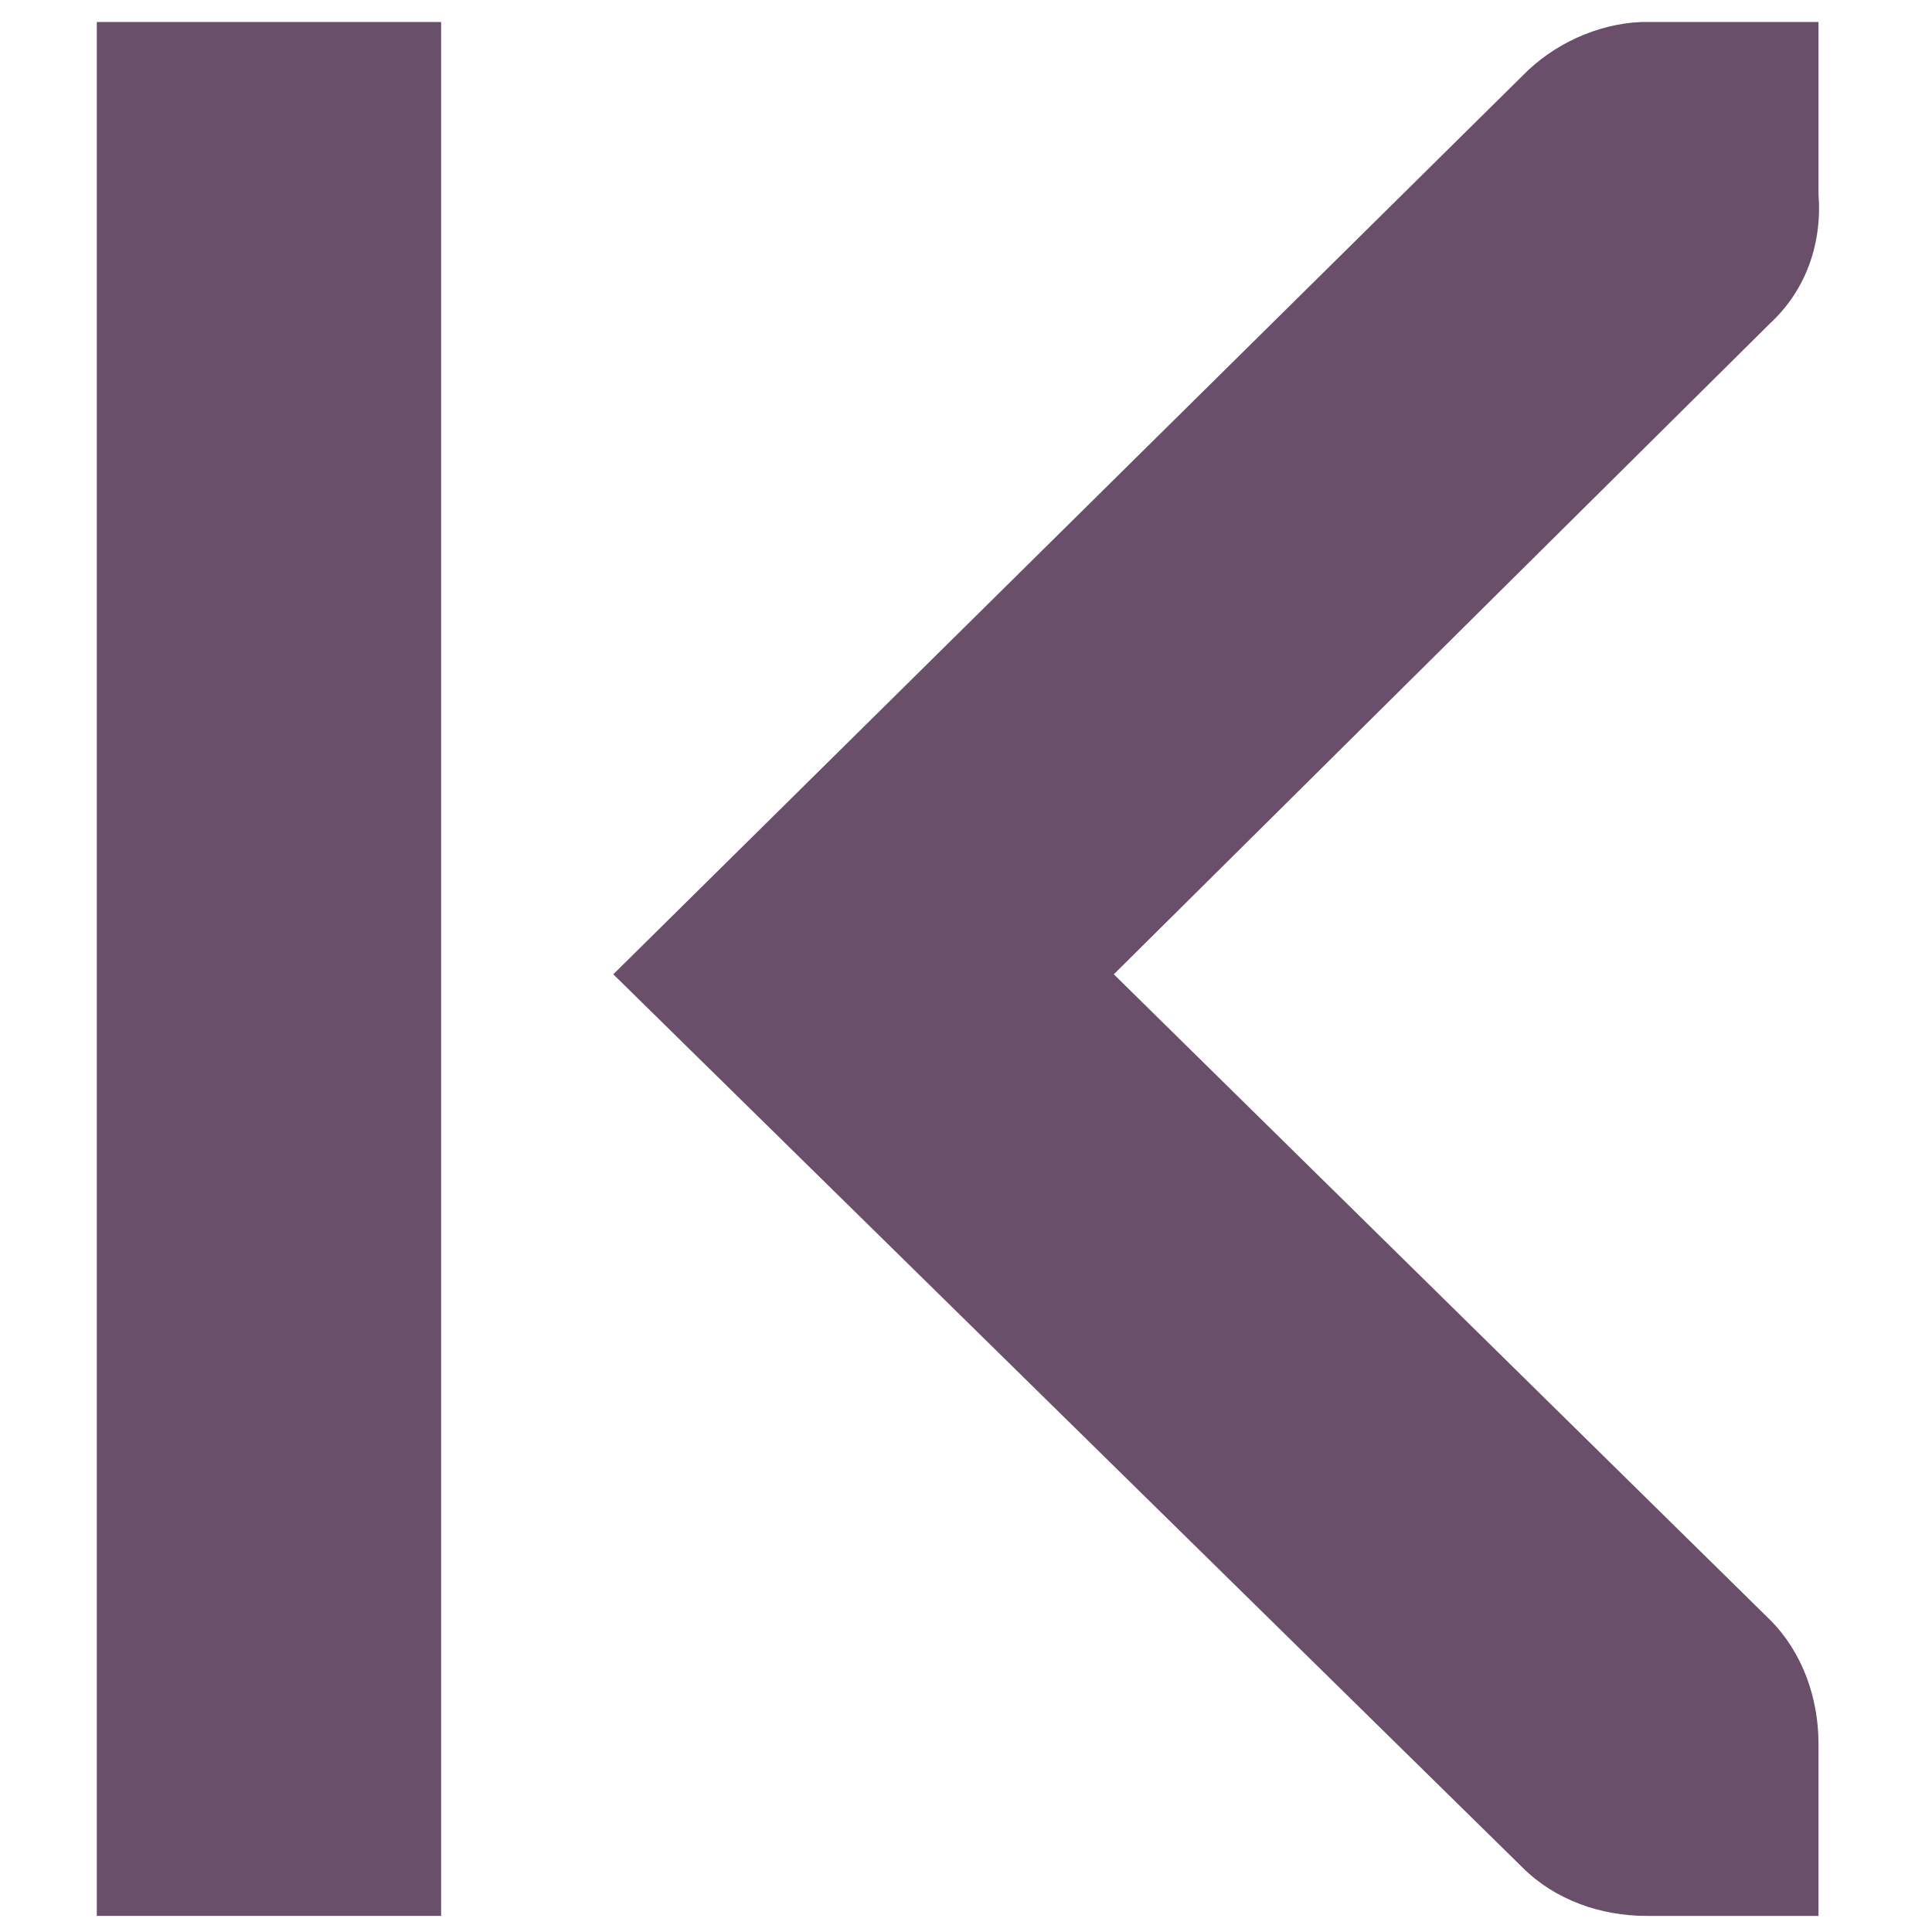
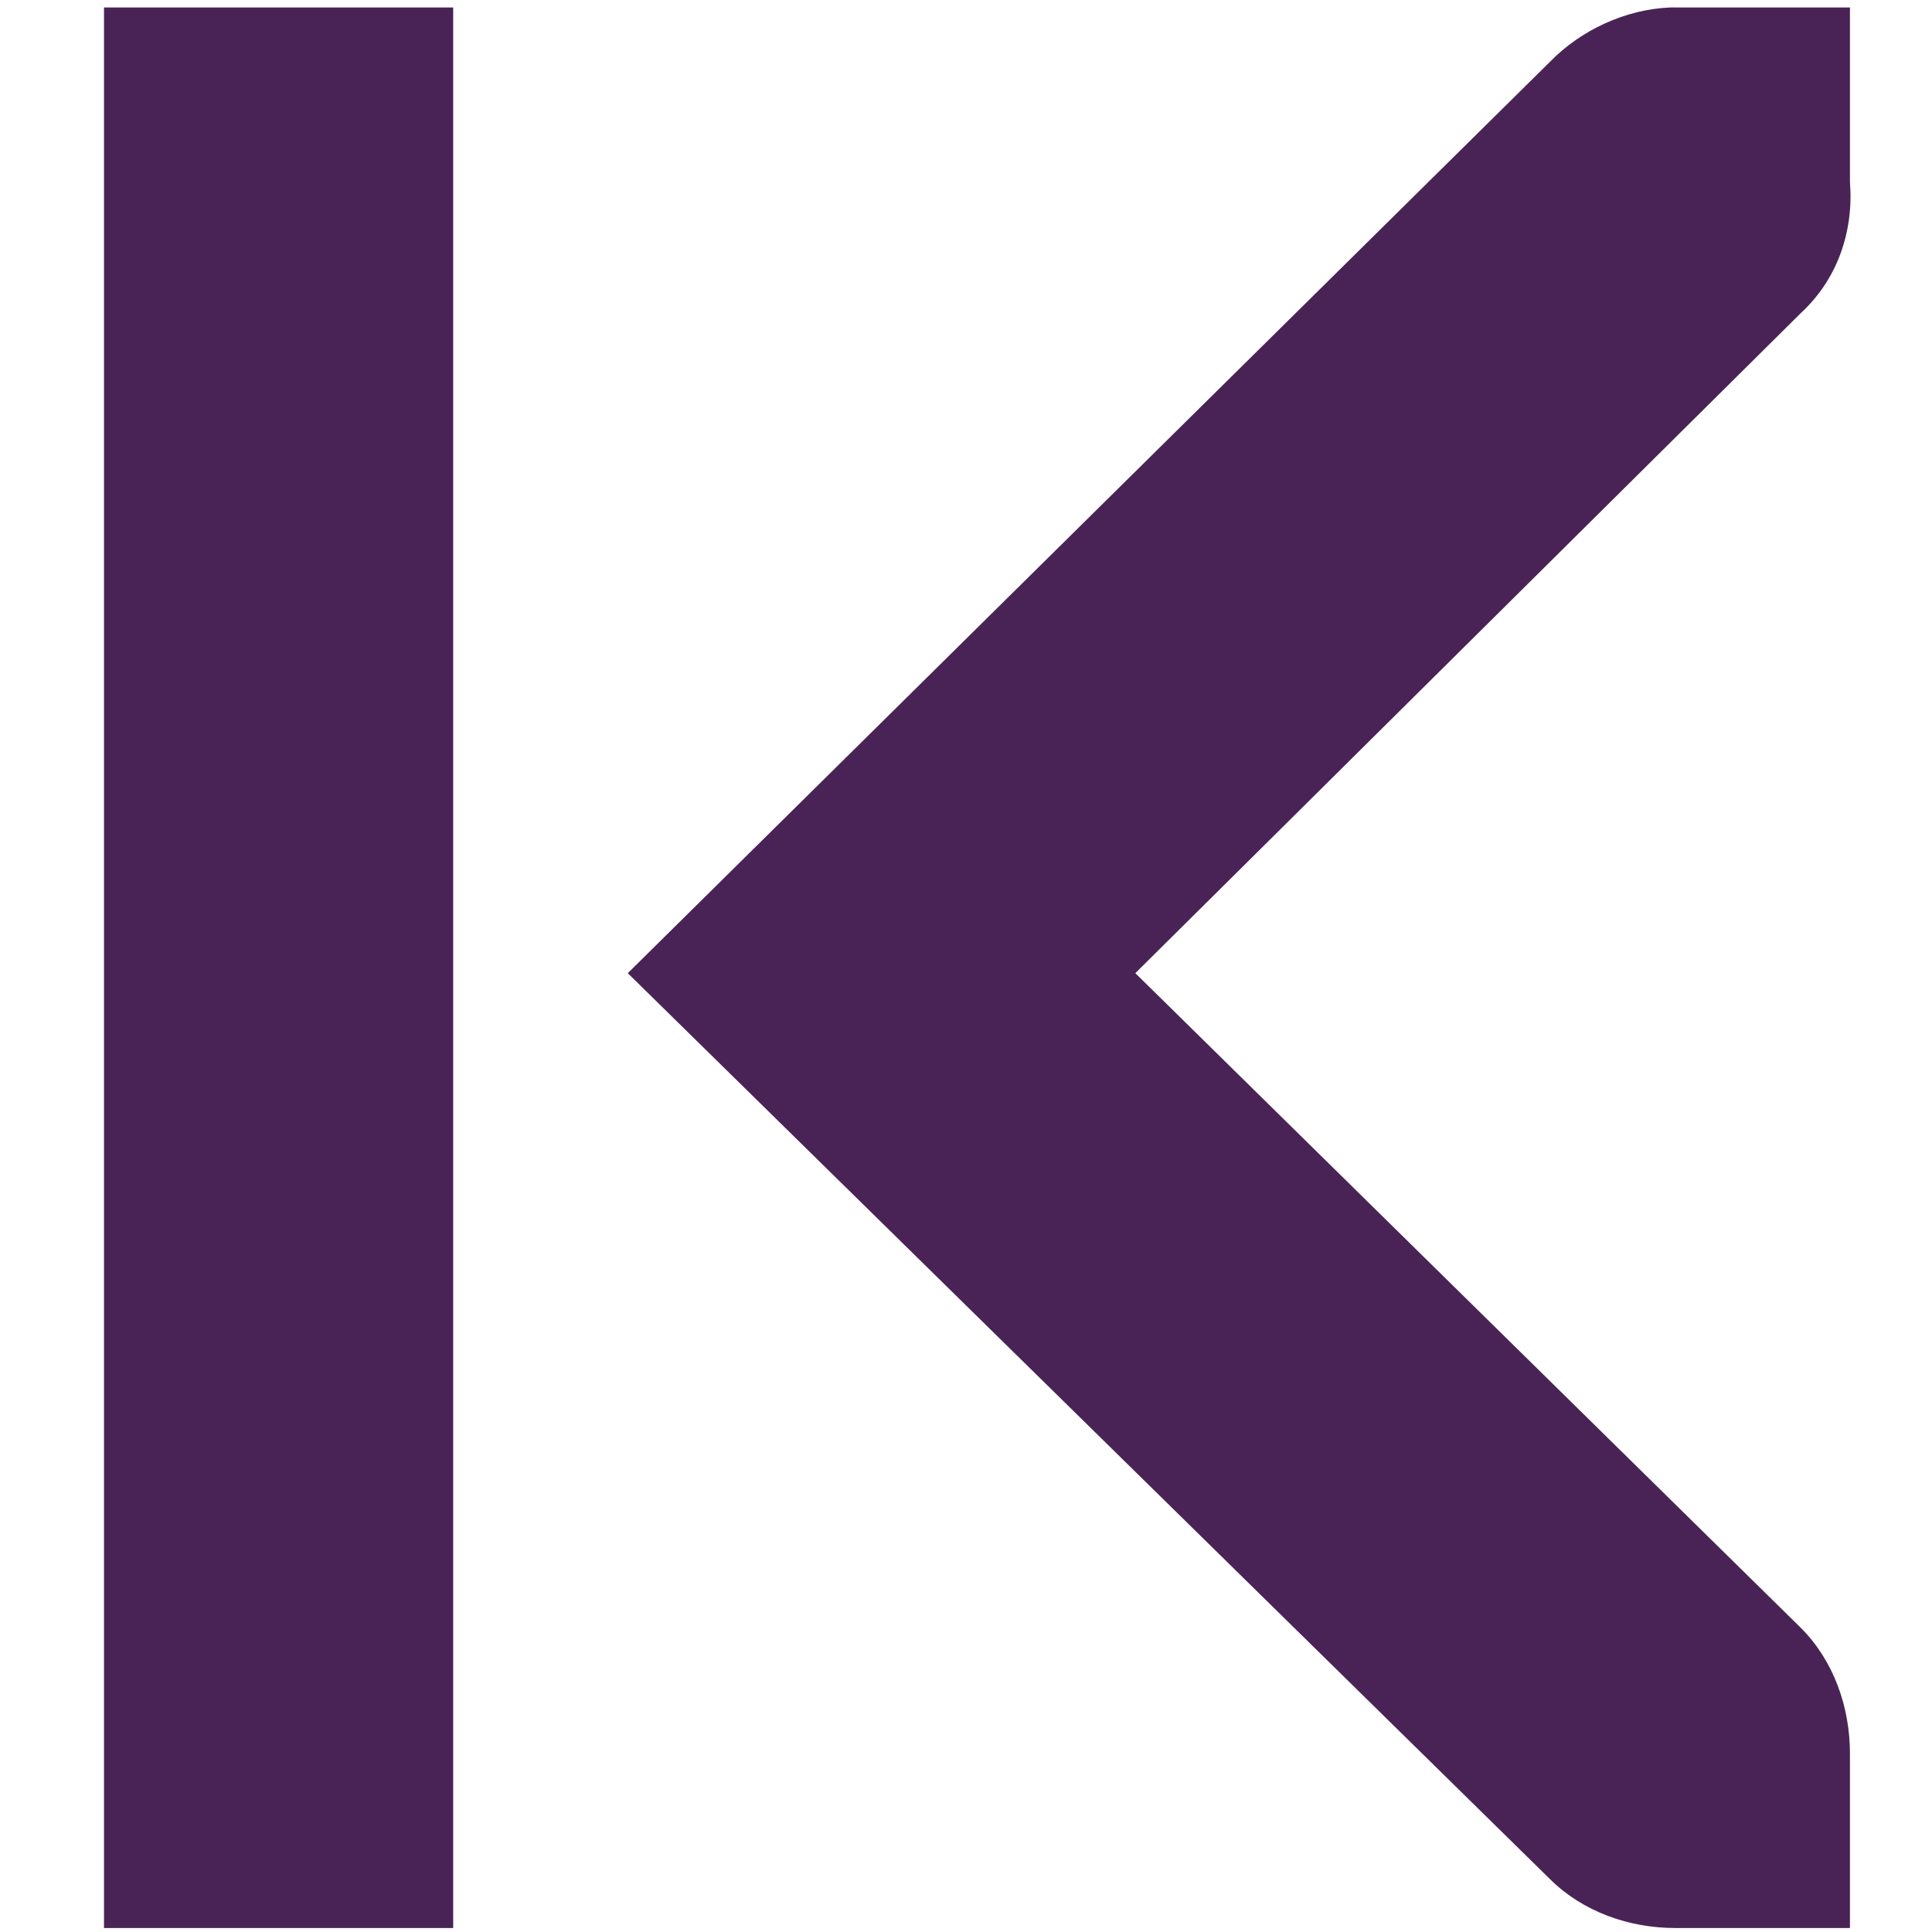
<svg xmlns="http://www.w3.org/2000/svg" xmlns:xlink="http://www.w3.org/1999/xlink" width="256" height="256" id="svg2" version="1.1">
  <defs id="defs4">
    <linearGradient spreadMethod="reflect" gradientUnits="userSpaceOnUse" y2="8" x2="14" y1="8" x1="2" id="linearGradient5931" xlink:href="#id9" />
    <linearGradient spreadMethod="reflect" gradientUnits="userSpaceOnUse" y2="7.418" x2="15.02" y1="7.418" x1="0.947" id="linearGradient5895" xlink:href="#id9" />
    <linearGradient spreadMethod="reflect" gradientUnits="userSpaceOnUse" y2="8.5" x2="16" y1="8.5" x1="0" id="linearGradient5815" xlink:href="#id9" />
    <linearGradient spreadMethod="reflect" gradientUnits="userSpaceOnUse" y2="8.011" x2="14" y1="8.011" x1="1.594" id="linearGradient5693" xlink:href="#id9" />
    <linearGradient spreadMethod="reflect" gradientUnits="userSpaceOnUse" y2="8" x2="14" y1="8" x1="0.969" id="linearGradient5604" xlink:href="#id9" />
    <linearGradient spreadMethod="reflect" gradientUnits="userSpaceOnUse" y2="8.032" x2="15.021" y1="8.032" x1="0.997" id="linearGradient5520" xlink:href="#id9" />
    <linearGradient spreadMethod="reflect" gradientUnits="userSpaceOnUse" y2="8.007" x2="15.992" y1="8.007" x1="0.008" id="linearGradient5464" xlink:href="#id9" />
    <linearGradient spreadMethod="reflect" gradientUnits="userSpaceOnUse" y2="546" x2="136" y1="546" x1="120" id="linearGradient5408" xlink:href="#id9" />
    <linearGradient xlink:href="#id9" id="linearGradient5253" gradientUnits="userSpaceOnUse" x1="0" y1="8" x2="16" y2="8" />
    <linearGradient id="linearGradient5233" gradientUnits="userSpaceOnUse" x1="77.762" y1="75.677" x2="229.189" y2="264.963">
      <stop offset="0" style="stop-color:#58A6D8" id="stop5235" />
      <stop id="stop5237" style="stop-color:#548bbb;stop-opacity:1;" offset="0.471" />
      <stop offset="0.941" style="stop-color:#50719E" id="stop5239" />
      <stop offset="1" style="stop-color:#386EAB" id="stop5241" />
    </linearGradient>
    <linearGradient y2="8" x2="16" y1="8" x1="0" gradientUnits="userSpaceOnUse" id="linearGradient4254" xlink:href="#id9" />
    <linearGradient id="linearGradient5222" gradientUnits="userSpaceOnUse" x1="77.762" y1="75.677" x2="229.189" y2="264.963">
      <stop offset="0" style="stop-color:#58A6D8" id="stop5224" />
      <stop id="stop5226" style="stop-color:#548bbb;stop-opacity:1;" offset="0.471" />
      <stop offset="0.941" style="stop-color:#50719E" id="stop5228" />
      <stop offset="1" style="stop-color:#386EAB" id="stop5230" />
    </linearGradient>
    <linearGradient y2="8" x2="16" y1="8" x1="0" gradientUnits="userSpaceOnUse" id="linearGradient4252" xlink:href="#id9" />
    <linearGradient id="linearGradient5211" gradientUnits="userSpaceOnUse" x1="77.762" y1="75.677" x2="229.189" y2="264.963">
      <stop offset="0" style="stop-color:#58A6D8" id="stop5213" />
      <stop id="stop5215" style="stop-color:#548bbb;stop-opacity:1;" offset="0.471" />
      <stop offset="0.941" style="stop-color:#50719E" id="stop5217" />
      <stop offset="1" style="stop-color:#386EAB" id="stop5219" />
    </linearGradient>
    <linearGradient y2="8" x2="16" y1="8" x1="0" gradientUnits="userSpaceOnUse" id="linearGradient4250" xlink:href="#id9" />
    <linearGradient id="linearGradient5200" gradientUnits="userSpaceOnUse" x1="77.762" y1="75.677" x2="229.189" y2="264.963">
      <stop offset="0" style="stop-color:#58A6D8" id="stop5202" />
      <stop id="stop5204" style="stop-color:#548bbb;stop-opacity:1;" offset="0.471" />
      <stop offset="0.941" style="stop-color:#50719E" id="stop5206" />
      <stop offset="1" style="stop-color:#386EAB" id="stop5208" />
    </linearGradient>
    <linearGradient id="linearGradient5189" gradientUnits="userSpaceOnUse" x1="77.762" y1="75.677" x2="229.189" y2="264.963">
      <stop offset="0" style="stop-color:#58A6D8" id="stop5191" />
      <stop id="stop5193" style="stop-color:#548bbb;stop-opacity:1;" offset="0.471" />
      <stop offset="0.941" style="stop-color:#50719E" id="stop5195" />
      <stop offset="1" style="stop-color:#386EAB" id="stop5197" />
    </linearGradient>
    <linearGradient y2="546" x2="136" y1="546" x1="120" gradientUnits="userSpaceOnUse" id="linearGradient4268" xlink:href="#id9" />
    <linearGradient id="linearGradient5178" gradientUnits="userSpaceOnUse" x1="77.762" y1="75.677" x2="229.189" y2="264.963">
      <stop offset="0" style="stop-color:#58A6D8" id="stop5180" />
      <stop id="stop5182" style="stop-color:#548bbb;stop-opacity:1;" offset="0.471" />
      <stop offset="0.941" style="stop-color:#50719E" id="stop5184" />
      <stop offset="1" style="stop-color:#386EAB" id="stop5186" />
    </linearGradient>
    <linearGradient gradientUnits="userSpaceOnUse" y2="546" x2="136" y1="546" x1="120" id="linearGradient4264" xlink:href="#id9" />
    <linearGradient id="linearGradient5167" gradientUnits="userSpaceOnUse" x1="77.762" y1="75.677" x2="229.189" y2="264.963">
      <stop offset="0" style="stop-color:#58A6D8" id="stop5169" />
      <stop id="stop5171" style="stop-color:#548bbb;stop-opacity:1;" offset="0.471" />
      <stop offset="0.941" style="stop-color:#50719E" id="stop5173" />
      <stop offset="1" style="stop-color:#386EAB" id="stop5175" />
    </linearGradient>
    <linearGradient y2="8" x2="16" y1="8" x1="0" gradientUnits="userSpaceOnUse" id="linearGradient4242" xlink:href="#id9" />
    <linearGradient id="linearGradient5156" gradientUnits="userSpaceOnUse" x1="77.762" y1="75.677" x2="229.189" y2="264.963">
      <stop offset="0" style="stop-color:#58A6D8" id="stop5158" />
      <stop id="stop5160" style="stop-color:#548bbb;stop-opacity:1;" offset="0.471" />
      <stop offset="0.941" style="stop-color:#50719E" id="stop5162" />
      <stop offset="1" style="stop-color:#386EAB" id="stop5164" />
    </linearGradient>
    <linearGradient y2="8" x2="16" y1="8" x1="0" gradientUnits="userSpaceOnUse" id="linearGradient4240" xlink:href="#id9" />
    <linearGradient id="linearGradient5145" gradientUnits="userSpaceOnUse" x1="77.762" y1="75.677" x2="229.189" y2="264.963">
      <stop offset="0" style="stop-color:#58A6D8" id="stop5147" />
      <stop id="stop5149" style="stop-color:#548bbb;stop-opacity:1;" offset="0.471" />
      <stop offset="0.941" style="stop-color:#50719E" id="stop5151" />
      <stop offset="1" style="stop-color:#386EAB" id="stop5153" />
    </linearGradient>
    <linearGradient y2="8" x2="16" y1="8" x1="0" gradientUnits="userSpaceOnUse" id="linearGradient4238" xlink:href="#id9" />
    <linearGradient id="id9" gradientUnits="userSpaceOnUse" x1="77.762" y1="75.677" x2="229.189" y2="264.963">
      <stop offset="0" style="stop-color:#58A6D8" id="stop3151" />
      <stop id="stop4258" style="stop-color:#548bbb;stop-opacity:1;" offset="0.471" />
      <stop offset="0.941" style="stop-color:#50719E" id="stop3153" />
      <stop offset="1" style="stop-color:#386EAB" id="stop3155" />
    </linearGradient>
    <linearGradient gradientUnits="userSpaceOnUse" y2="8" x2="16" y1="8" x1="0" id="linearGradient4236" xlink:href="#id9" />
    <linearGradient xlink:href="#id9" id="linearGradient3969" x1="-0" y1="8.015" x2="16.054" y2="8.015" gradientUnits="userSpaceOnUse" spreadMethod="reflect" />
    <linearGradient xlink:href="#id9" id="linearGradient4005" x1="5.028" y1="7.5" x2="12.031" y2="7.5" gradientUnits="userSpaceOnUse" spreadMethod="reflect" />
    <linearGradient xlink:href="#id9" id="linearGradient4041" x1="2" y1="7.998" x2="13" y2="7.998" gradientUnits="userSpaceOnUse" spreadMethod="reflect" />
+     <linearGradient xlink:href="#id9" id="linearGradient4201" x1="2" y1="7.498" x2="13" y2="7.498" gradientUnits="userSpaceOnUse" spreadMethod="reflect" />
+     <linearGradient xlink:href="#id9" id="linearGradient4241" x1="2" y1="8" x2="14" y2="8" gradientUnits="userSpaceOnUse" spreadMethod="reflect" />
+     <linearGradient xlink:href="#id9" id="linearGradient4349" x1="0.906" y1="7.641" x2="15.875" y2="7.641" gradientUnits="userSpaceOnUse" spreadMethod="reflect" />
+     <linearGradient xlink:href="#id9" id="linearGradient4383" x1="3.997" y1="7.5" x2="11" y2="7.5" gradientUnits="userSpaceOnUse" spreadMethod="reflect" />
  </defs>
  <g id="layer1" transform="translate(0,-796.3622)">
-     <g id="g4059" transform="matrix(-22.81365,0,0,22.81365,309.4019,753.6518)" style="fill:#694f69;fill-opacity:1">
-       <g style="fill:#694f69;fill-opacity:1;display:inline" id="layer9-6" transform="translate(-140,-626)" />
-       <g id="layer10-2" transform="translate(-140,-626)" style="fill:#694f69;fill-opacity:1" />
-       <g id="layer11-4" transform="translate(-140,-626)" style="fill:#694f69;fill-opacity:1" />
-       <g id="layer12-5" transform="translate(-140,-626)" style="fill:#694f69;fill-opacity:1">
-         <path style="font-size:medium;font-style:normal;font-variant:normal;font-weight:normal;font-stretch:normal;text-indent:0;text-align:start;text-decoration:none;line-height:normal;letter-spacing:normal;word-spacing:normal;text-transform:none;direction:ltr;block-progression:tb;writing-mode:lr-tb;text-anchor:start;color:#bebebe;fill:#694f69;fill-opacity:1;fill-rule:nonzero;stroke:none;stroke-width:1.781;marker:none;visibility:visible;display:inline;overflow:visible;enable-background:new;font-family:Andale Mono;-inkscape-font-specification:Andale Mono" id="path10839-9-9-3" d="m 143,628 1,0 c 0.01,-1.2e-4 0.021,-4.6e-4 0.031,0 0.255,0.011 0.51,0.129 0.688,0.312 l 5.281,5.219 -5.281,5.188 C 144.531,638.907 144.265,639 144,639 l -1,0 0,-1 c 0,-0.265 0.093,-0.531 0.281,-0.719 l 3.812,-3.75 -3.812,-3.781 c -0.211,-0.195 -0.303,-0.469 -0.281,-0.75 l 0,-1 z" />
-         <rect width="2" style="color:#bebebe;fill:#694f69;fill-opacity:1;fill-rule:nonzero;stroke:none;stroke-width:2;marker:none;visibility:visible;display:inline;overflow:visible;enable-background:accumulate" ry="0" height="11" rx="0" id="rect4317" y="628" x="151" />
+     <g id="g4435" transform="matrix(23.13484,0,0,23.13484,-55.62481,751.0828)" style="fill:#492356;fill-opacity:1">
+       <g style="display:inline;fill:#492356;fill-opacity:1" id="layer9-0" transform="translate(-80,-626)" />
+       <g id="layer10-7" transform="translate(-80,-626)" style="fill:#492356;fill-opacity:1" />
+       <g id="layer11-2" transform="translate(-80,-626)" style="fill:#492356;fill-opacity:1" />
+       <g id="layer12-5" transform="translate(-80,-626)" style="fill:#492356;fill-opacity:1">
+         <path style="font-size:medium;font-style:normal;font-variant:normal;font-weight:normal;font-stretch:normal;text-indent:0;text-align:start;text-decoration:none;line-height:normal;letter-spacing:normal;word-spacing:normal;text-transform:none;direction:ltr;block-progression:tb;writing-mode:lr-tb;text-anchor:start;color:#bebebe;fill:#492356;fill-opacity:1;fill-rule:nonzero;stroke:none;stroke-width:1.781;marker:none;visibility:visible;display:inline;overflow:visible;enable-background:new;font-family:Andale Mono;-inkscape-font-specification:Andale Mono" id="path10839-9-9-3-6" d="m 93,628 -1,0 c -0.01,-1.2e-4 -0.021,-4.6e-4 -0.031,0 -0.255,0.011 -0.51,0.129 -0.688,0.312 l -5.281,5.219 5.281,5.188 C 91.47,638.907 91.735,639 92,639 l 1,0 0,-1 c 0,-0.265 -0.093,-0.531 -0.281,-0.719 l -3.812,-3.75 3.812,-3.781 c 0.211,-0.195 0.303,-0.469 0.281,-0.75 l 0,-1 z" />
+         <rect width="2" style="color:#bebebe;fill:#492356;fill-opacity:1;fill-rule:nonzero;stroke:none;stroke-width:2;marker:none;visibility:visible;display:inline;overflow:visible;enable-background:accumulate" ry="0" height="11" rx="0" id="rect4317-4" y="628" x="-85" transform="scale(-1,1)" />
      </g>
-       <g id="layer13-8" transform="translate(-140,-626)" style="fill:#694f69;fill-opacity:1" />
-       <g id="layer14-8" transform="translate(-140,-626)" style="fill:#694f69;fill-opacity:1" />
-       <g style="fill:#694f69;fill-opacity:1;display:inline" id="layer15-1" transform="translate(-140,-626)" />
-       <g style="fill:#694f69;fill-opacity:1;display:inline" id="g4953-2" transform="translate(-140,-626)" />
+       <g id="layer13-5" transform="translate(-80,-626)" style="fill:#492356;fill-opacity:1" />
+       <g id="layer14-2" transform="translate(-80,-626)" style="fill:#492356;fill-opacity:1" />
+       <g style="display:inline;fill:#492356;fill-opacity:1" id="layer15-1" transform="translate(-80,-626)" />
+       <g style="display:inline;fill:#492356;fill-opacity:1" id="g4953-4" transform="translate(-80,-626)" />
    </g>
  </g>
</svg>
